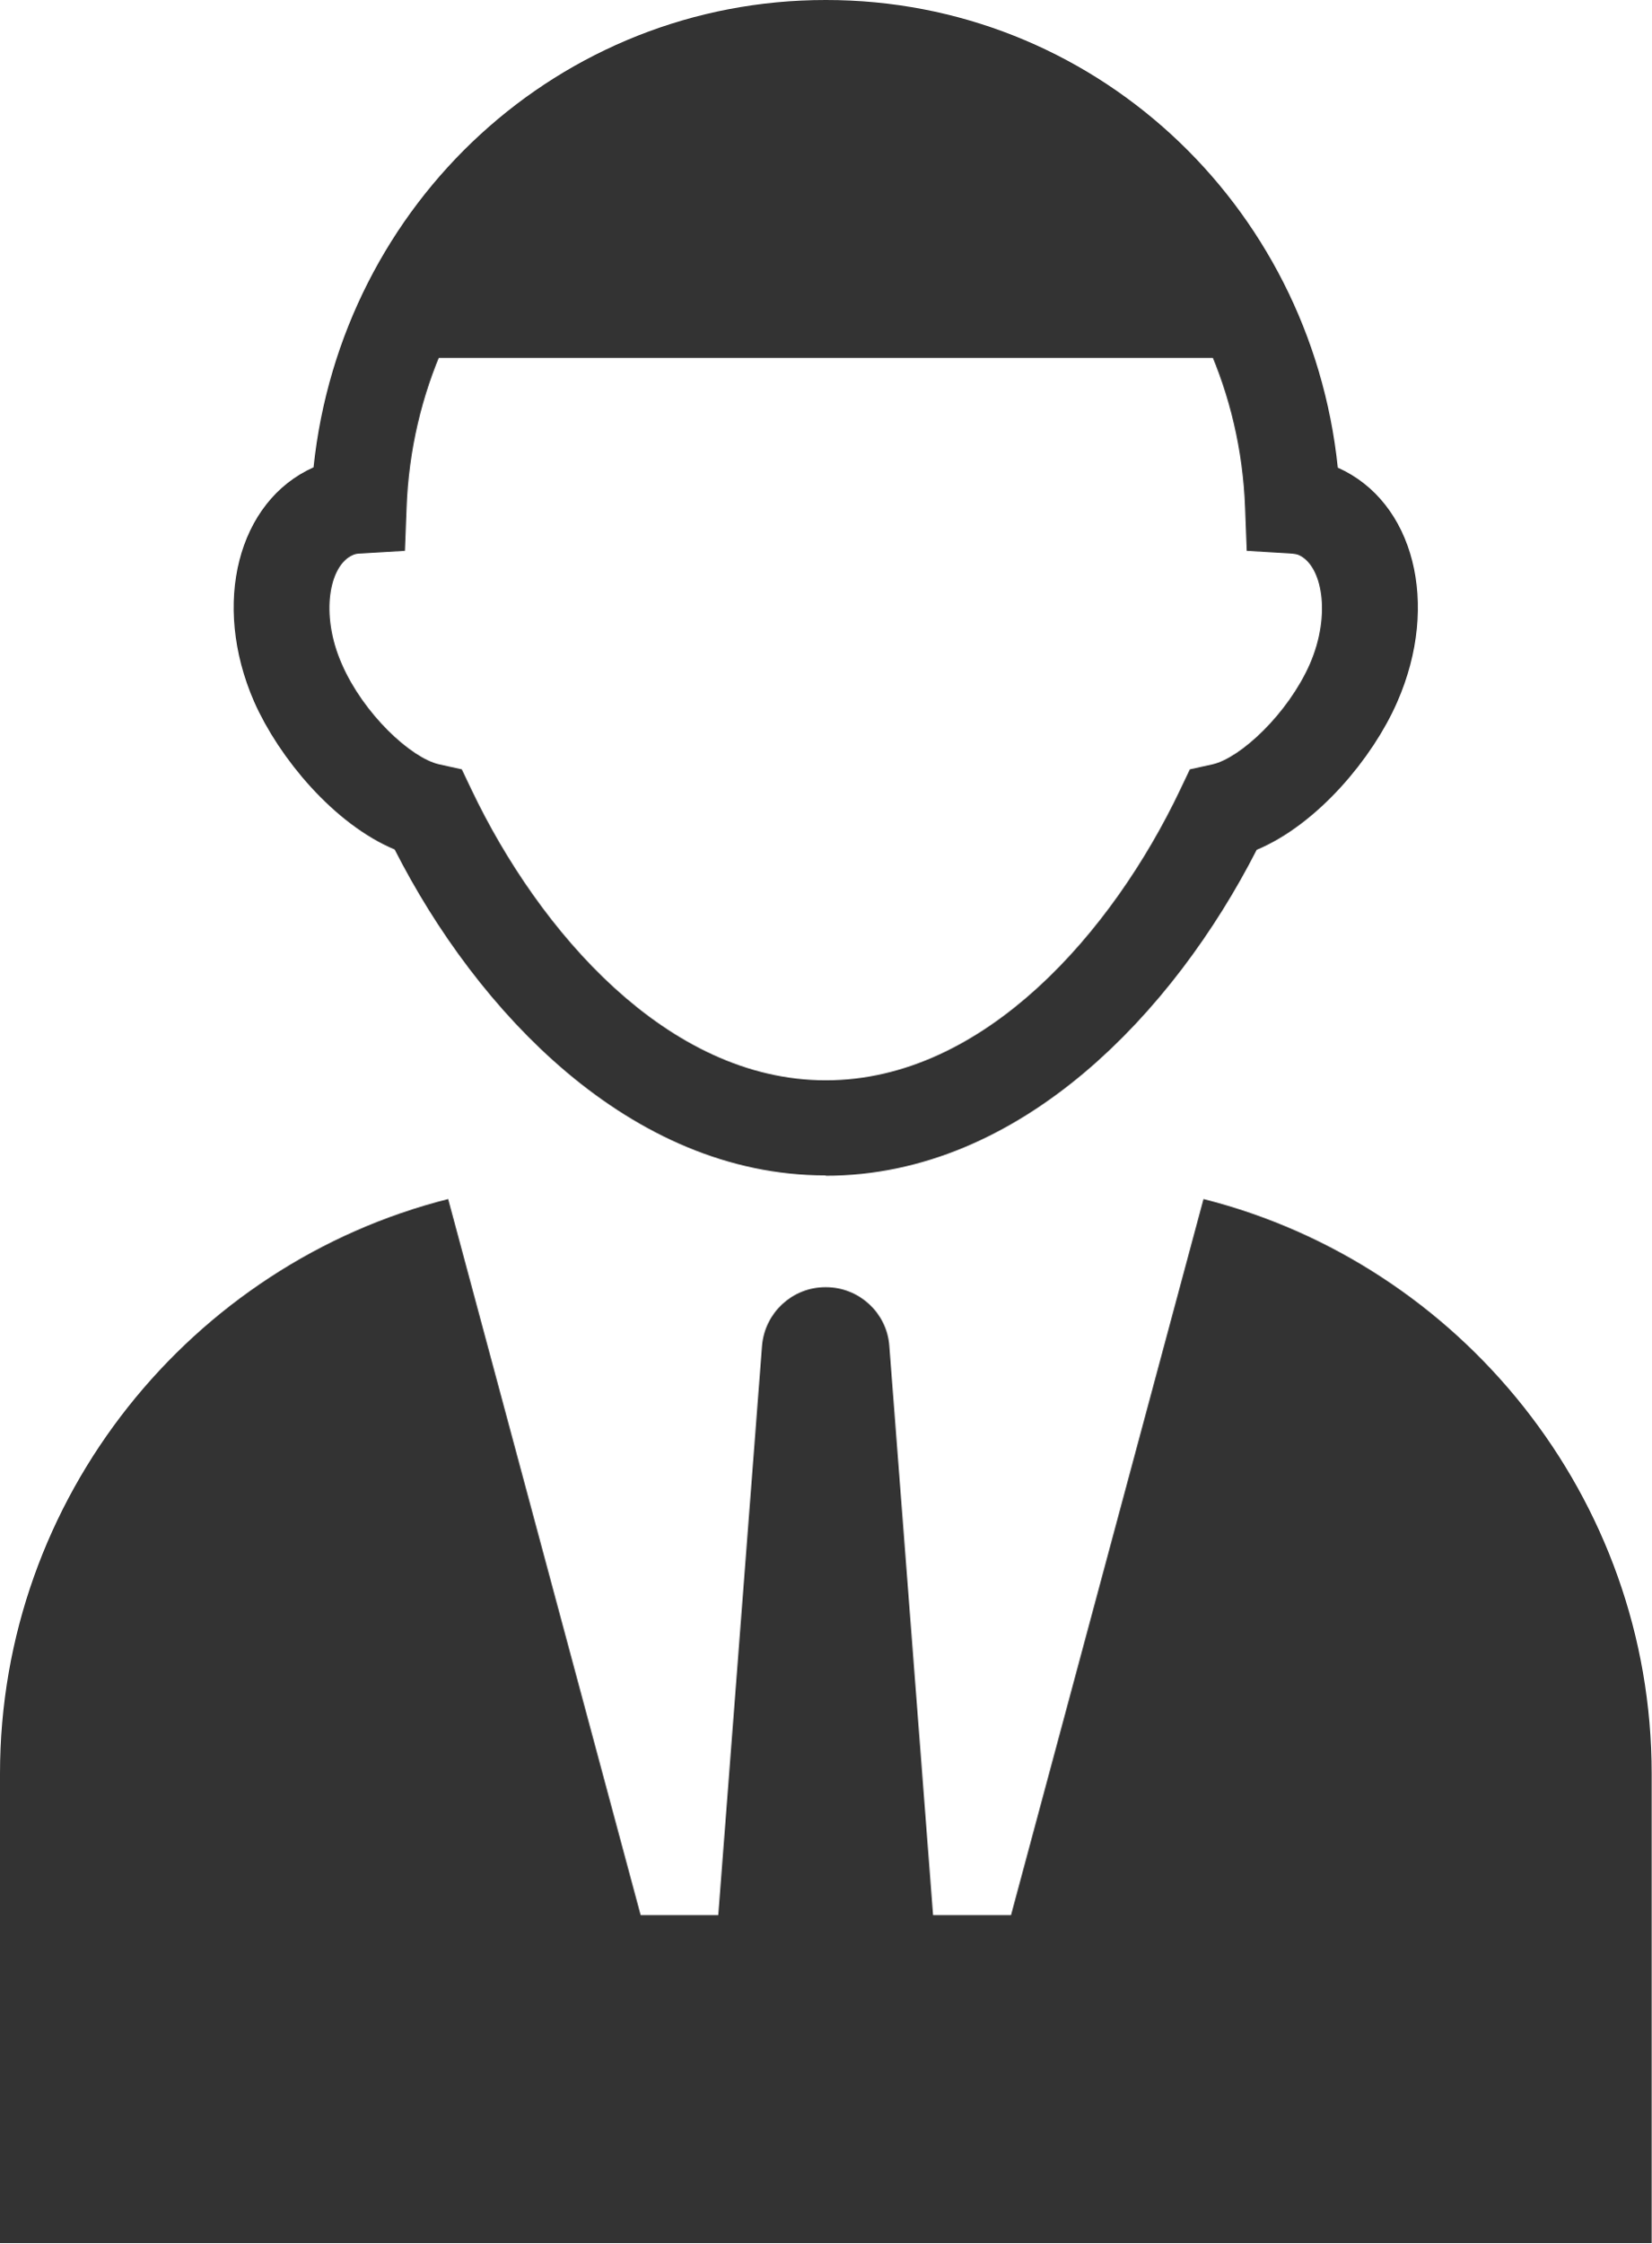
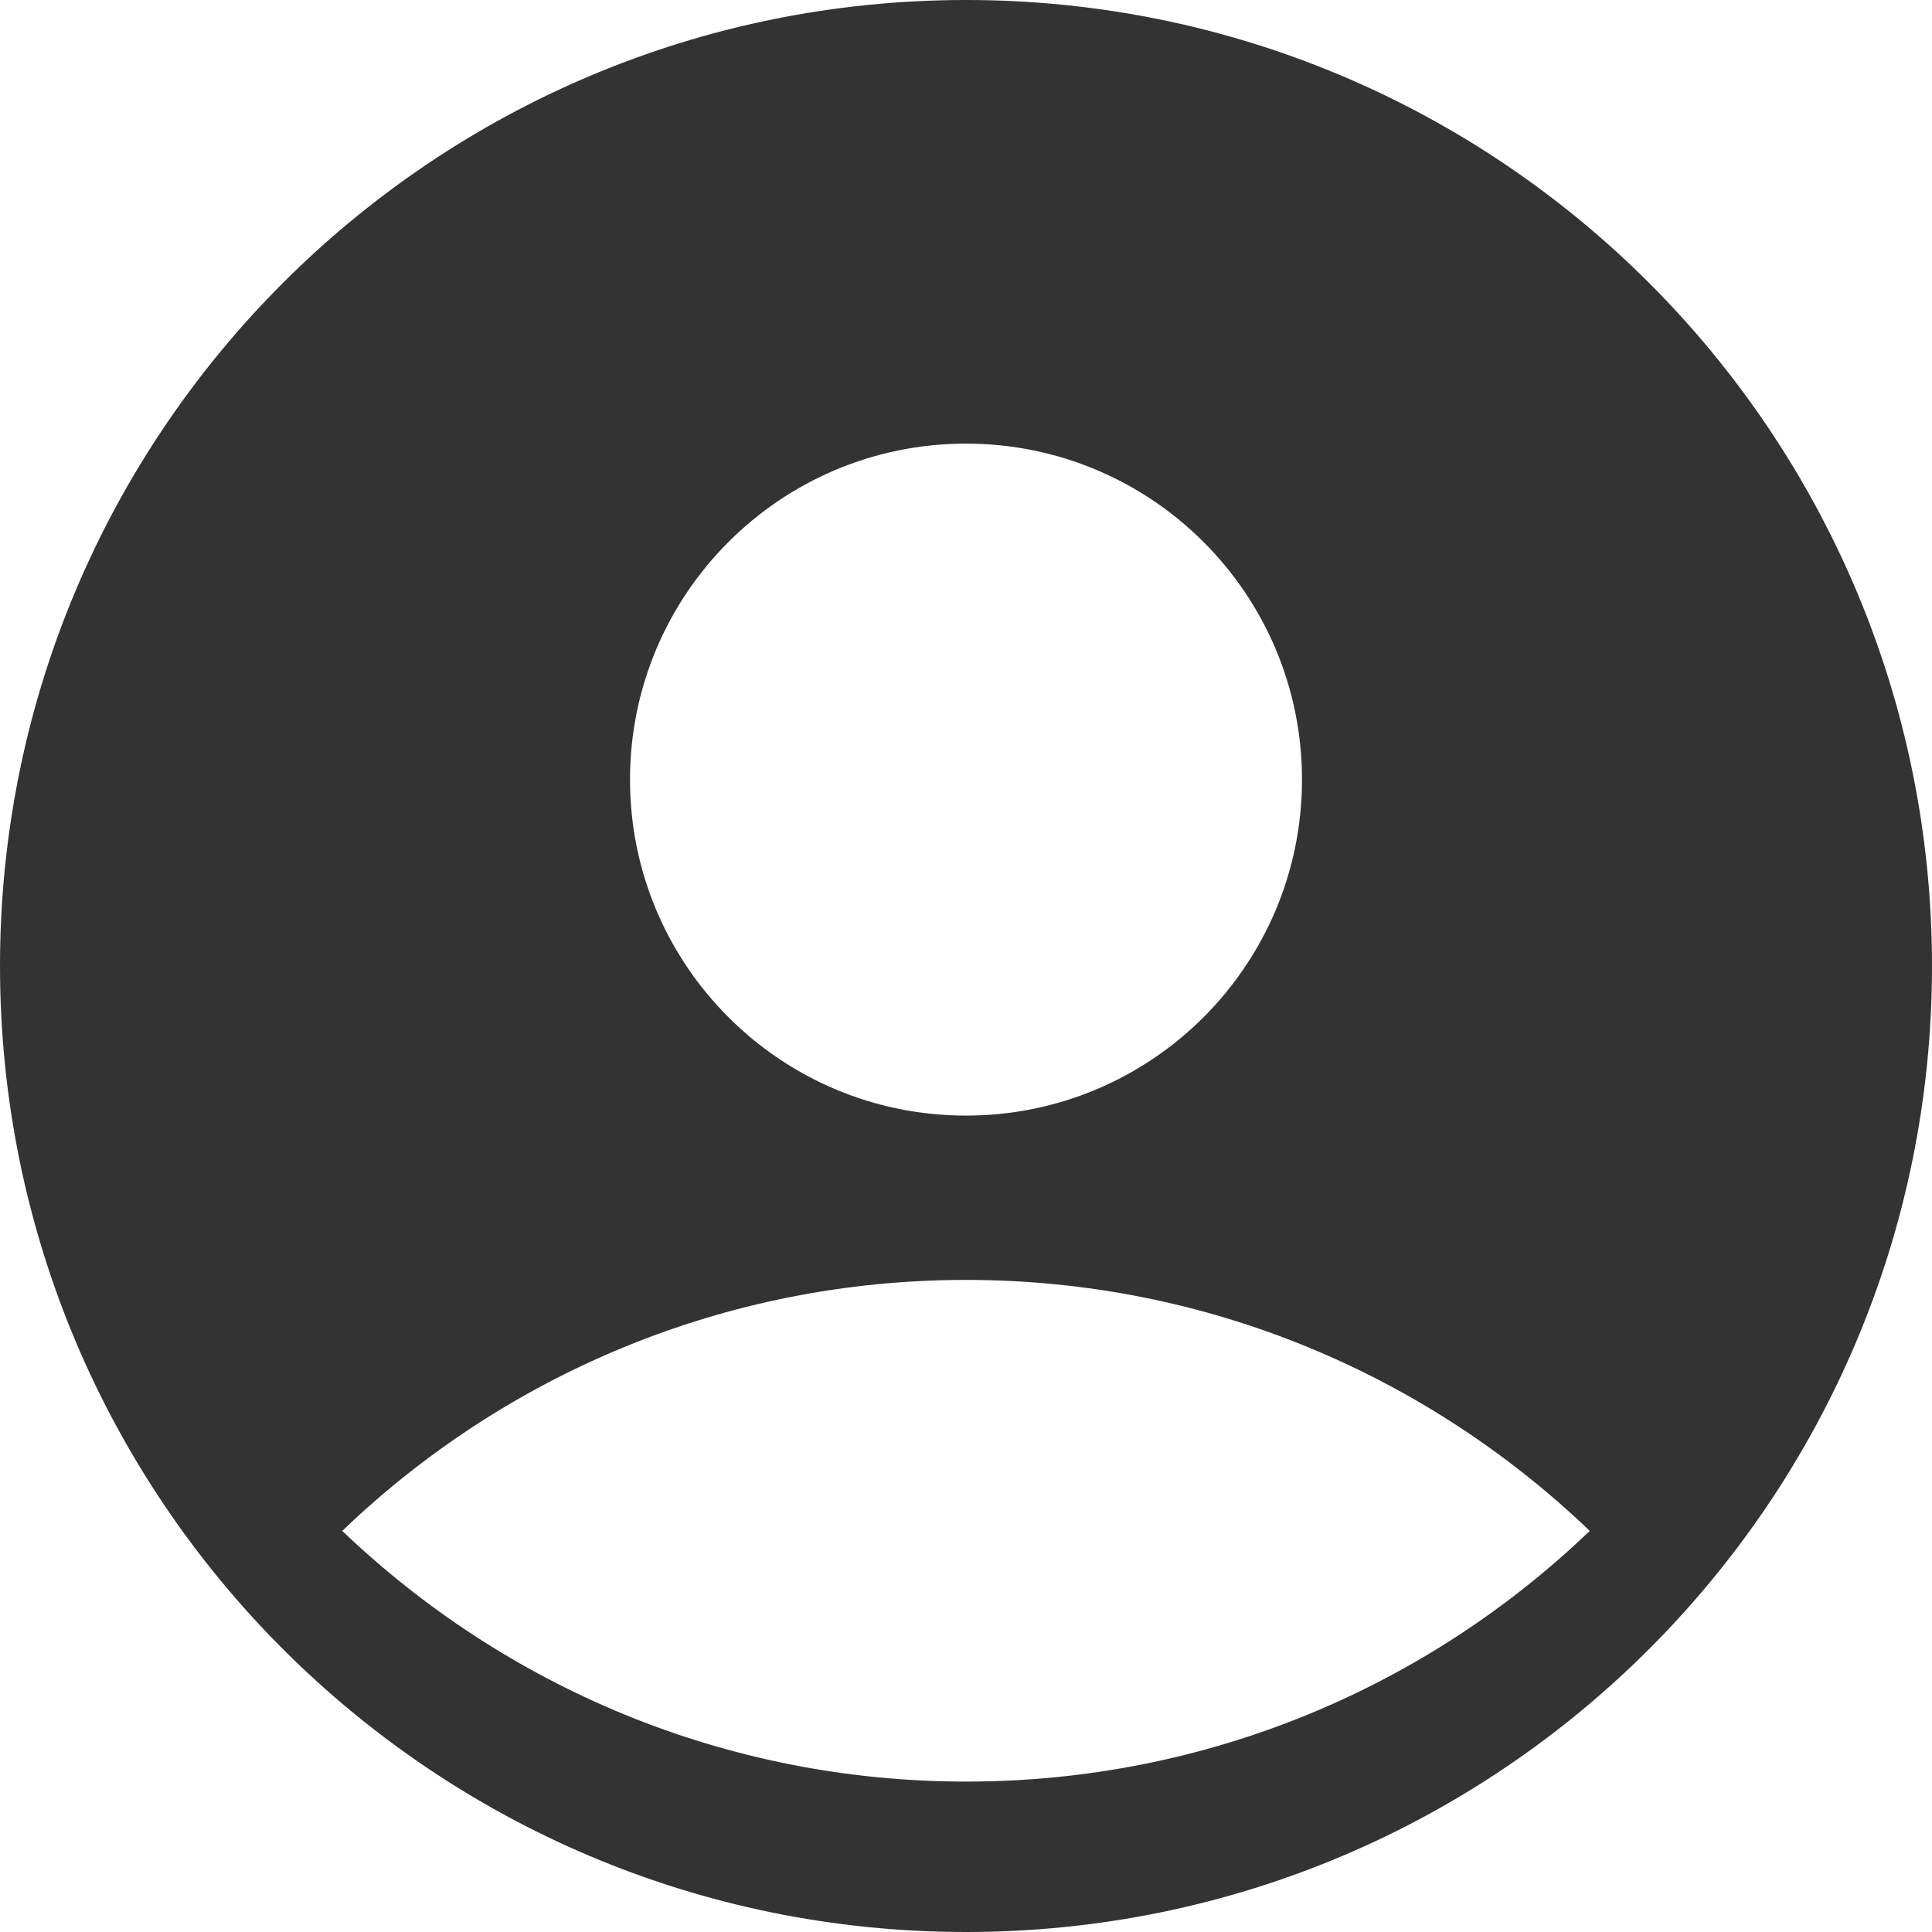
- <svg xmlns="http://www.w3.org/2000/svg" id="Layer_2" data-name="Layer 2" viewBox="0 0 49.68 67.44">
+ <svg xmlns="http://www.w3.org/2000/svg" id="Layer_2" data-name="Layer 2" viewBox="0 0 70.9 70.9">
  <defs>
    <style>
      .cls-1 {
        fill: #333;
      }
    </style>
  </defs>
  <g id="Layer_1-2" data-name="Layer 1">
-     <g>
-       <path class="cls-1" d="M24.84,35.34c-5.9,0-10.51-4.96-12.97-9.8-1.82-.76-3.48-2.75-4.23-4.45-1.28-2.94-.49-6.02,1.79-7.04C10.27,6.09,16.84,0,24.84,0s14.57,6.09,15.4,14.06c2.29,1.02,3.08,4.1,1.79,7.04-.74,1.7-2.41,3.69-4.23,4.45-2.47,4.84-7.08,9.8-12.97,9.8ZM24.84,2.88c-6.81,0-12.35,5.44-12.61,12.38l-.05,1.3-1.3.08c-.16,0-.23.03-.27.05-.7.3-.99,1.77-.33,3.27.65,1.5,2.08,2.83,2.93,3.02l.68.15.3.63c2.01,4.21,5.87,8.72,10.65,8.72s8.64-4.5,10.65-8.72l.3-.63.68-.15c.84-.19,2.27-1.52,2.93-3.02.65-1.5.36-2.96-.33-3.27-.04-.02-.12-.04-.27-.05l-1.3-.08-.05-1.3c-.26-6.94-5.8-12.38-12.61-12.38Z" />
-       <path class="cls-1" d="M36.2,36.05l-5.79,21.53h-11.14l-5.79-21.53c-7.72,1.95-13.48,8.98-13.48,17.28v14.11h49.68v-14.11c0-8.31-5.76-15.33-13.48-17.28Z" />
-       <path class="cls-1" d="M24.84,38.7h0c1,0,1.84.77,1.91,1.77l1.79,23.28c-.42.32-.85.5-1.3.5h-4.81c-.44,0-.88-.18-1.3-.5l1.79-23.28c.08-1,.91-1.77,1.91-1.77Z" />
-       <g>
-         <path class="cls-1" d="M37.79,10.18c-2.13-5.14-7.12-8.74-12.95-8.74s-10.81,3.61-12.95,8.74h25.89Z" />
-         <path class="cls-1" d="M38.65,10.76H11.03l.33-.8C13.66,4.43,18.95.86,24.84.86s11.18,3.57,13.48,9.1l.33.8ZM12.78,9.61h24.11c-2.27-4.64-6.92-7.59-12.06-7.59s-9.78,2.95-12.06,7.59Z" />
-       </g>
-     </g>
+     <path class="cls-1" d="M35.45,0C15.87,0,0,15.87,0,35.45s15.87,35.45,35.45,35.45,35.45-15.87,35.45-35.45S55.03,0,35.45,0ZM35.45,16.28c6.81,0,12.33,5.52,12.33,12.33s-5.52,12.33-12.33,12.33-12.33-5.52-12.33-12.33,5.52-12.33,12.33-12.33ZM35.45,65.38c-8.88,0-16.94-3.51-22.89-9.2,5.94-5.7,14-9.21,22.89-9.21s16.94,3.51,22.89,9.21c-5.94,5.7-14,9.2-22.89,9.2Z" />
  </g>
</svg>
